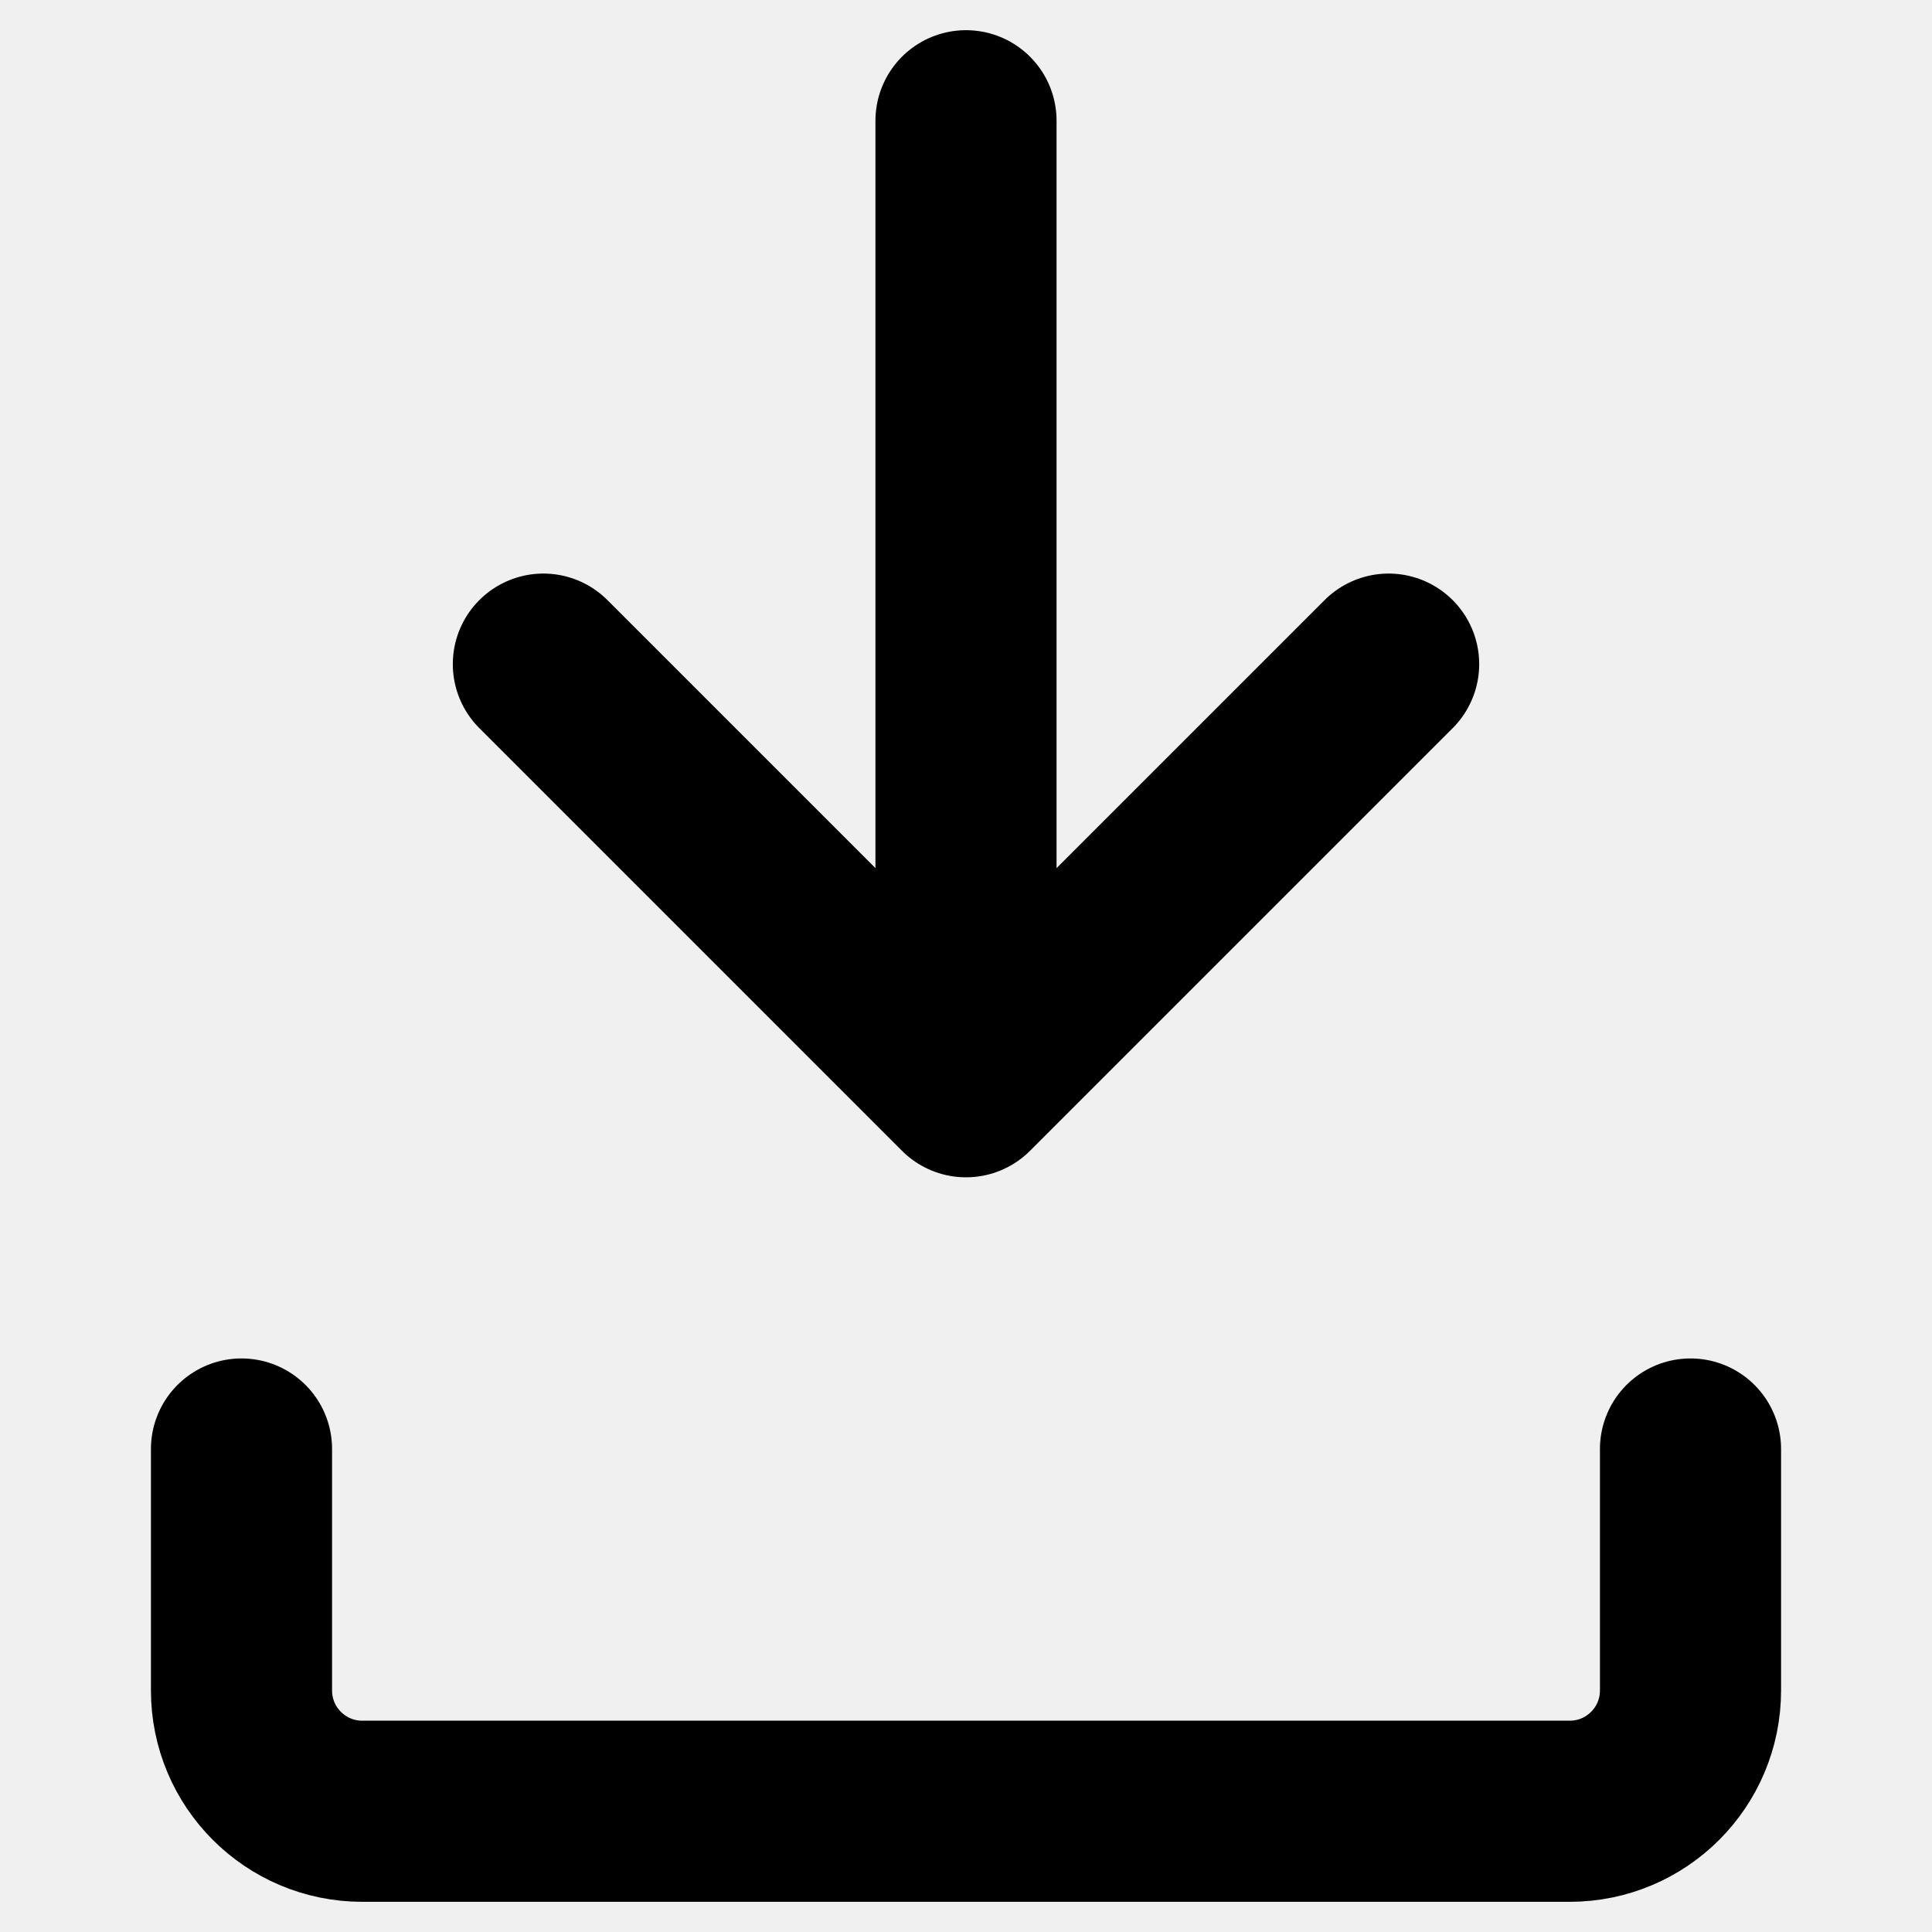
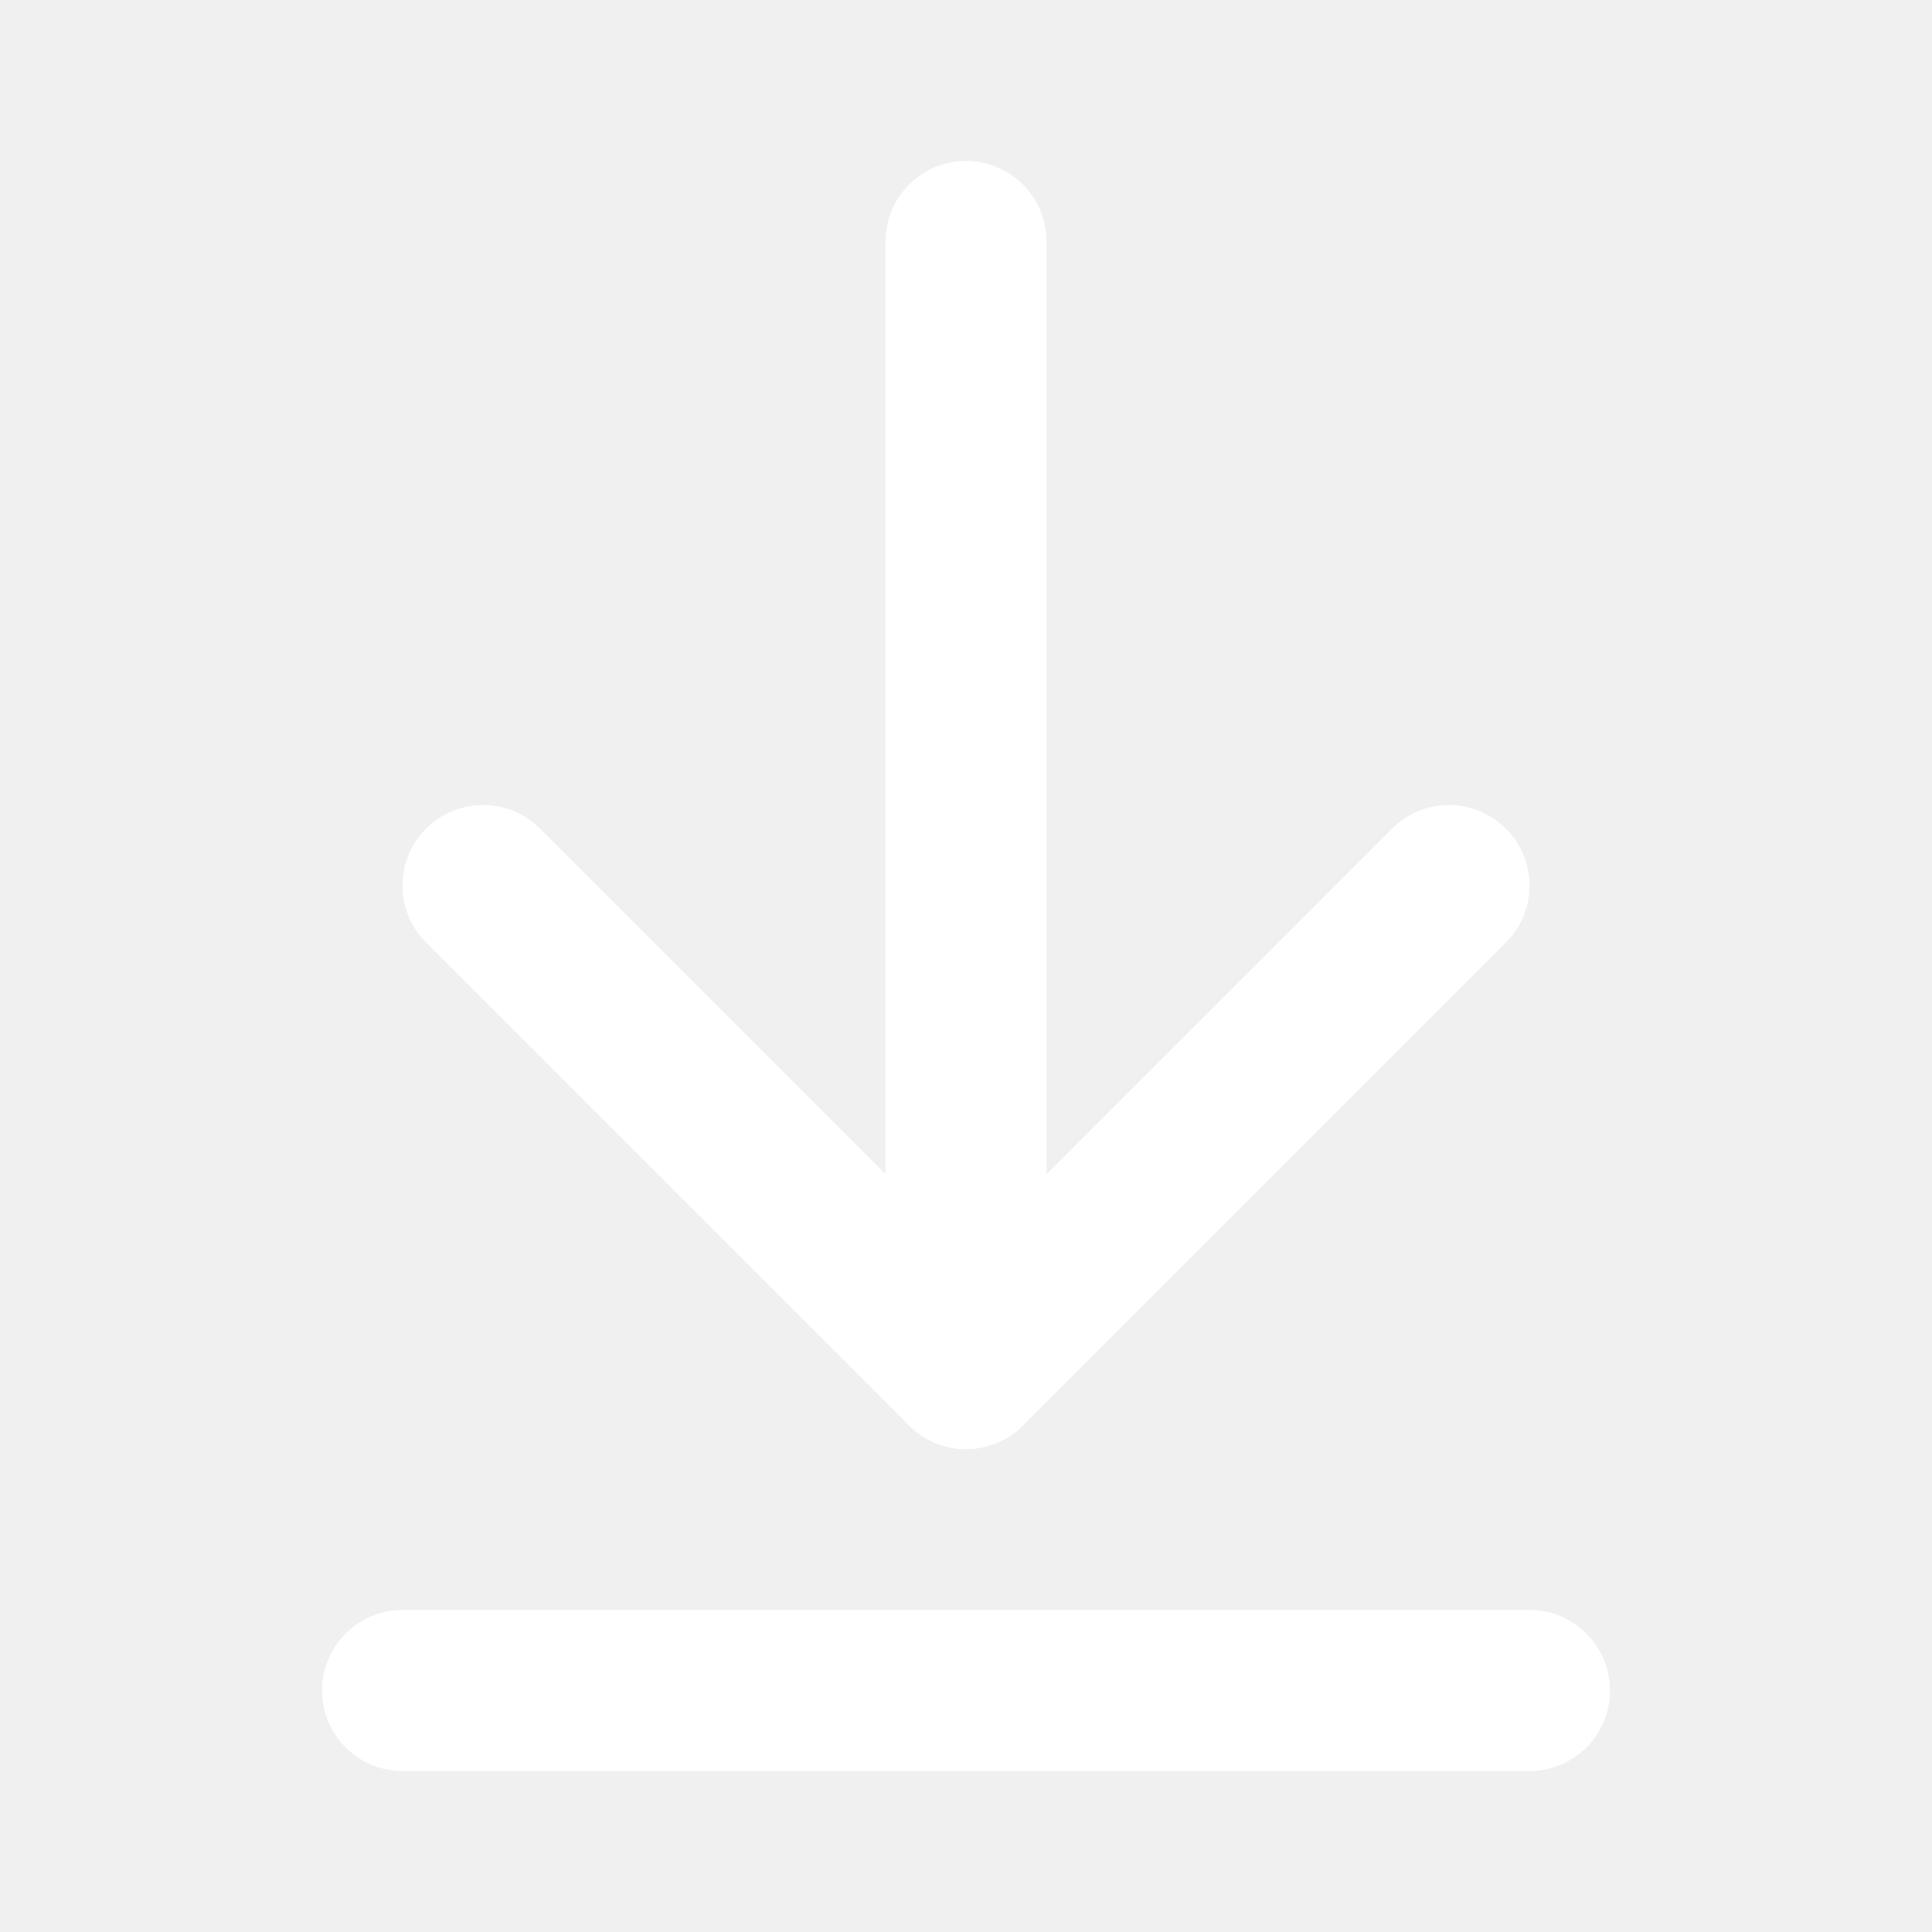
- <svg xmlns="http://www.w3.org/2000/svg" width="16" height="16" viewBox="0 0 16 16">
-   <path d="M8 1v8m0 0L4.5 5.5M8 9l3.5-3.5M2 12v2a1 1 0 001 1h10a1 1 0 001-1v-2" stroke="currentColor" stroke-width="1.5" fill="none" stroke-linecap="round" stroke-linejoin="round" />
+ <svg xmlns="http://www.w3.org/2000/svg" width="11" height="11" viewBox="0 0 11 11" fill="none">
+   <path d="M5.5 7.792V1.375" stroke="white" stroke-width="0.917" stroke-linecap="round" stroke-linejoin="round" />
+   <path d="M2.75 5.042L5.5 7.792L8.25 5.042" stroke="white" stroke-width="0.917" stroke-linecap="round" stroke-linejoin="round" />
+   <path d="M8.708 9.625H2.292" stroke="white" stroke-width="0.917" stroke-linecap="round" stroke-linejoin="round" />
</svg>
